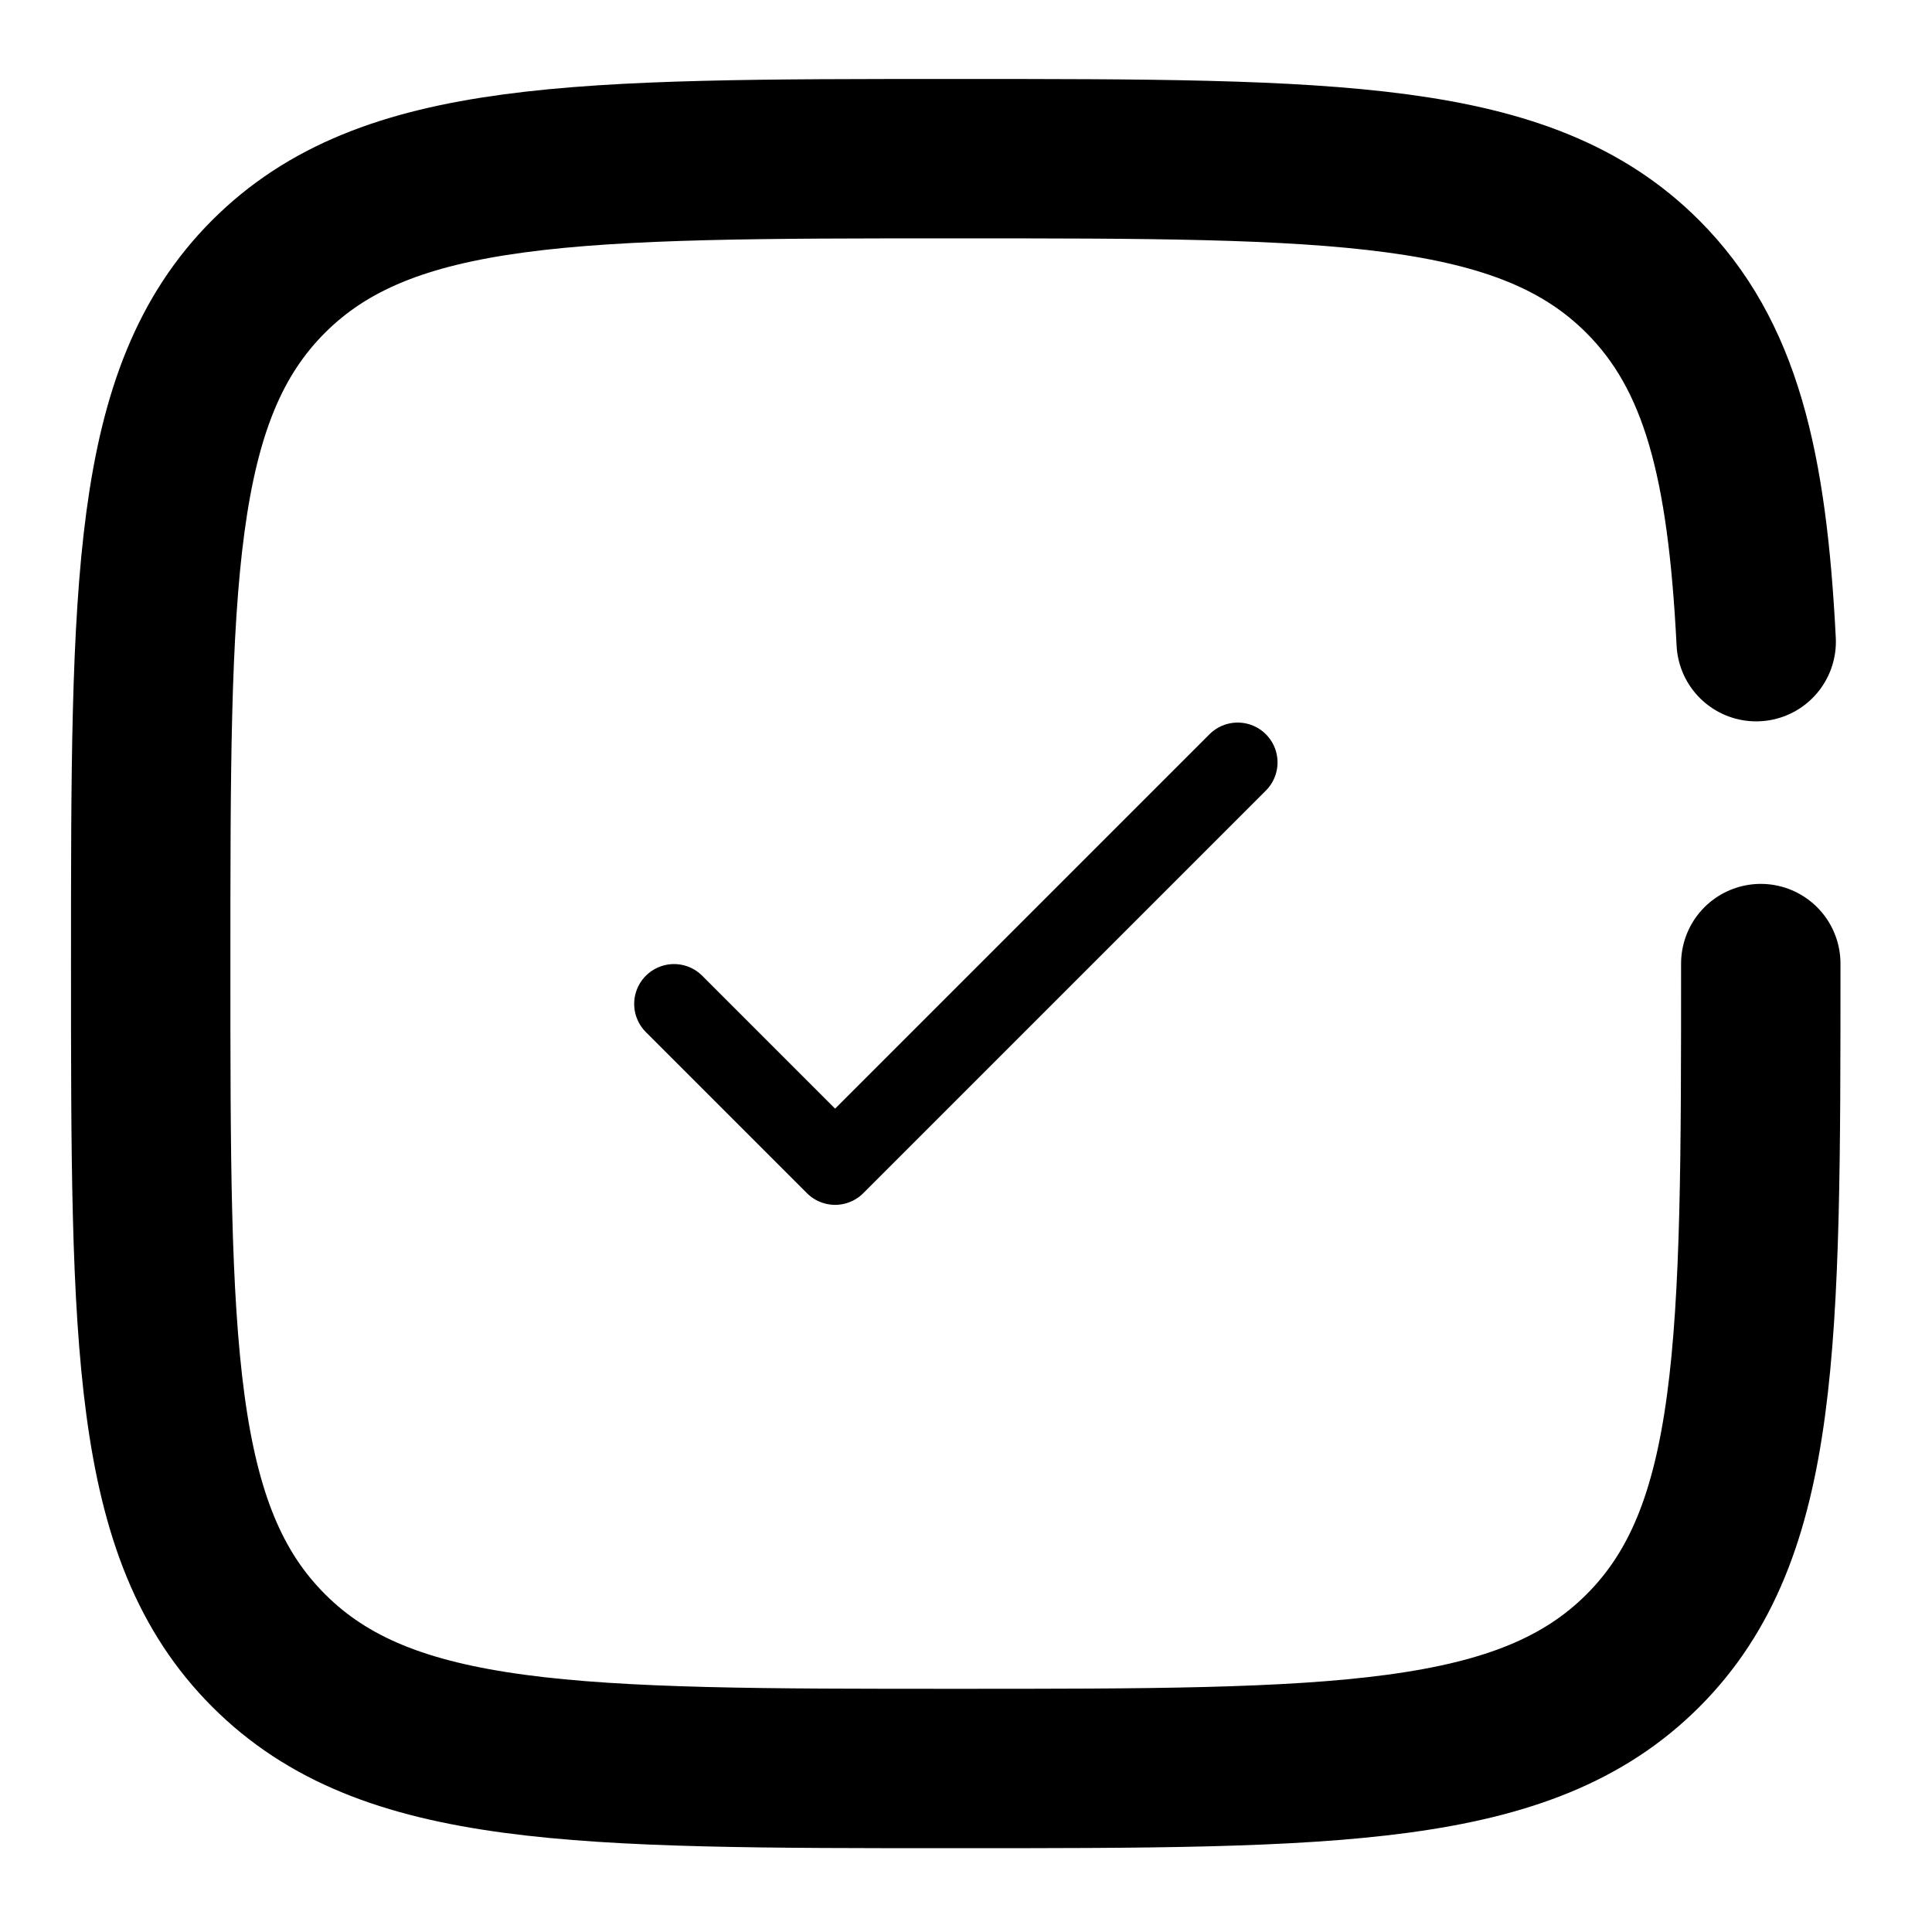
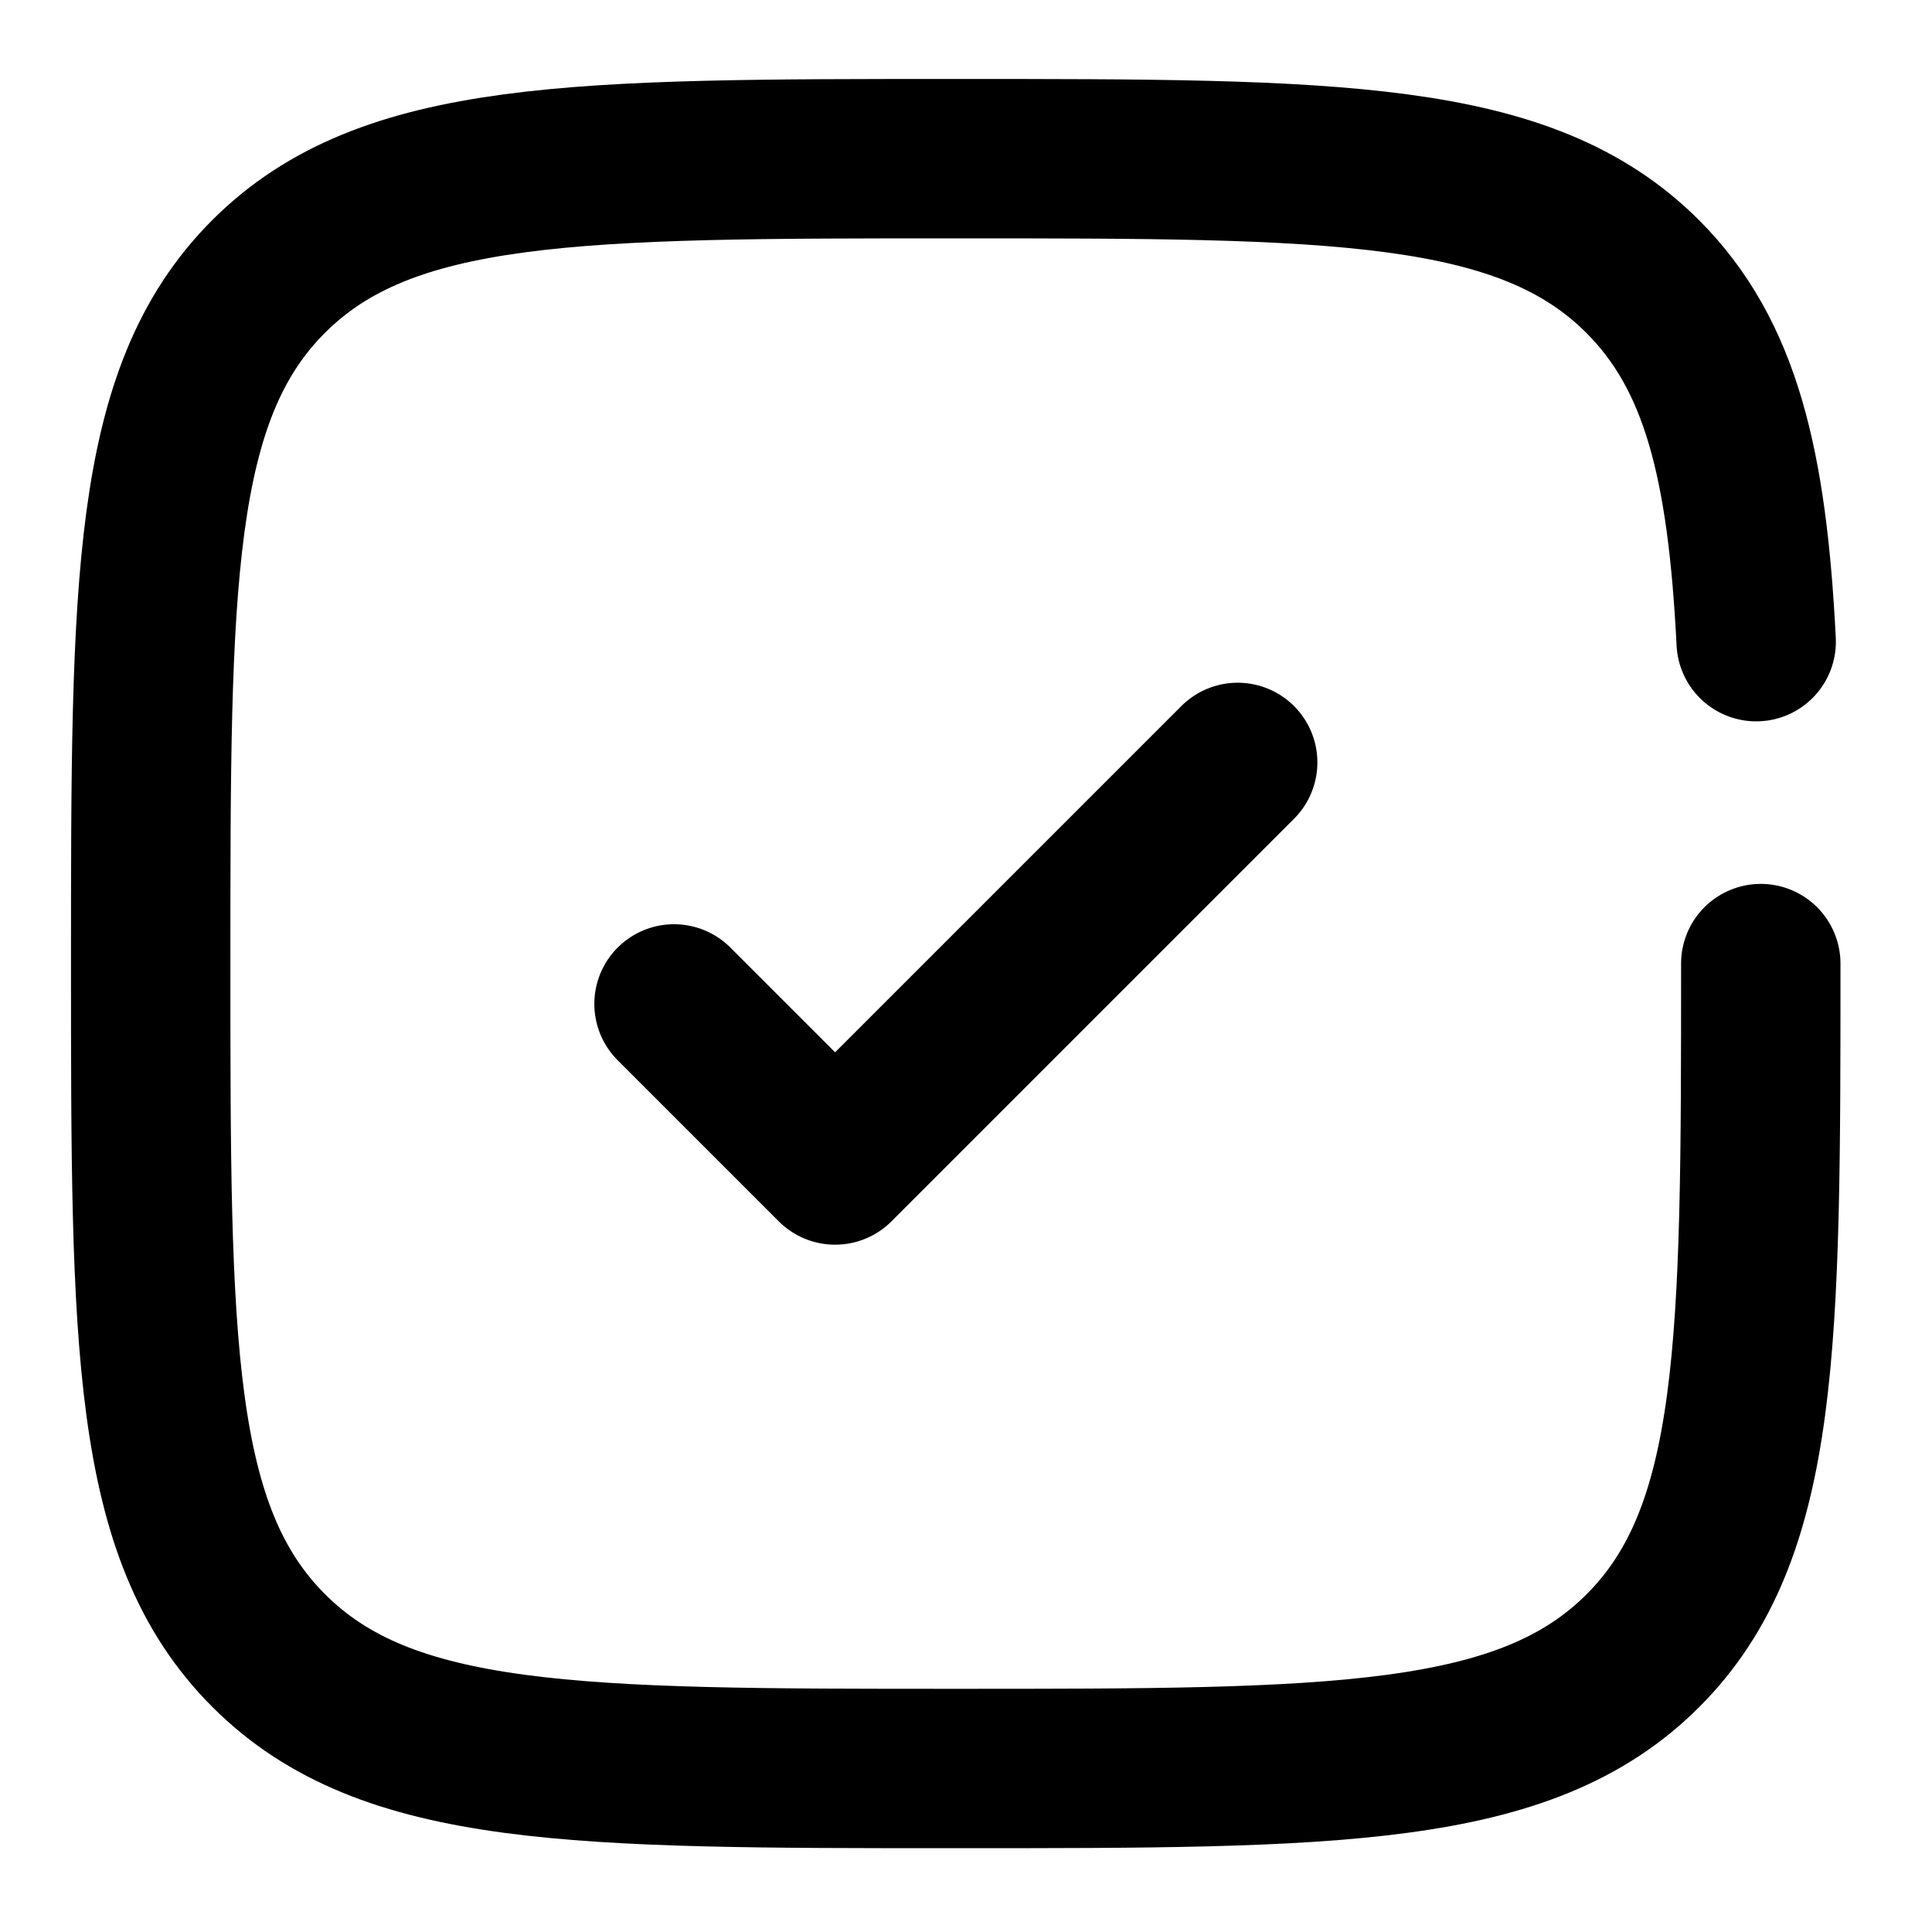
<svg xmlns="http://www.w3.org/2000/svg" version="1.1" x="0px" y="0px" viewBox="0 0 800 800" style="enable-background:new 0 0 800 800;" xml:space="preserve">
  <style type="text/css">
	.st0{display:none;}
	
		.st1{display:inline;fill:none;stroke:#000000;stroke-width:66;stroke-linecap:round;stroke-linejoin:round;stroke-miterlimit:133.333;}
	
		.st2{display:inline;fill:none;stroke:#000000;stroke-width:33;stroke-linecap:round;stroke-linejoin:round;stroke-miterlimit:133.333;}
	.st3{display:inline;fill:none;stroke:#000000;stroke-width:33;stroke-miterlimit:133.333;}
	.st4{display:inline;fill:none;stroke:#000000;stroke-width:66;stroke-linecap:round;stroke-miterlimit:133.333;}
	.st5{display:inline;fill:none;stroke:#000000;stroke-width:33;stroke-linecap:round;stroke-miterlimit:133.333;}
	.st6{display:inline;fill:none;stroke:#000000;stroke-width:66;stroke-linecap:round;stroke-miterlimit:10;}
	.st7{display:inline;fill:none;stroke:#000000;stroke-width:33;stroke-linecap:round;stroke-miterlimit:10;}
	.st8{display:inline;fill:none;stroke:#000000;stroke-width:66;stroke-miterlimit:133.333;}
	.st9{display:inline;}
	.st10{fill:#020202;}
	.st11{fill:none;stroke:#000000;stroke-width:66;stroke-linecap:round;stroke-miterlimit:133.333;}
- 	.st12{display:inline;fill:none;stroke:#000000;stroke-width:33;stroke-linecap:round;stroke-linejoin:round;stroke-miterlimit:10;}
- 	.st13{fill:none;stroke:#000000;stroke-width:33;stroke-linecap:round;stroke-linejoin:round;stroke-miterlimit:10;}
+ 	.st12{display:inline;fill:none;stroke:#000000;stroke-width:66;stroke-linecap:round;stroke-linejoin:round;stroke-miterlimit:10;}
+ 	.st13{fill:none;stroke:#000000;stroke-width:66;stroke-linecap:round;stroke-linejoin:round;stroke-miterlimit:10;}
	.st14{display:inline;fill:none;stroke:#000000;stroke-width:66;stroke-miterlimit:10;}
	
		.st15{display:inline;fill:none;stroke:#000000;stroke-width:66.667;stroke-linecap:round;stroke-linejoin:round;stroke-miterlimit:66.667;}
	.st16{fill:none;stroke:#000000;stroke-width:66;stroke-linecap:round;stroke-linejoin:round;stroke-miterlimit:133.333;}
+ 	.st17{fill-opacity:0;stroke:#000000;stroke-width:66;stroke-linecap:round;stroke-linejoin:round;stroke-miterlimit:25;}
+ 	.st18{fill:none;stroke:#000000;stroke-width:66;stroke-linecap:round;stroke-linejoin:round;stroke-miterlimit:25;}
</style>
  <g id="calendar" class="st0">
    <path class="st1" d="M580,699H202.4c-37.3,0-56,0-70.3-7.3c-12.5-6.4-22.7-16.6-29.1-29.1c-7.3-14.3-7.3-32.9-7.3-70.3v-320   c0-37.3,0-56,7.3-70.3c6.4-12.5,16.6-22.7,29.1-29.1c14.3-7.3,32.9-7.3,70.3-7.3h386.7c37.3,0,56,0,70.3,7.3   c12.5,6.4,22.7,16.6,29.1,29.1c7.3,14.3,7.3,32.9,7.3,70.3v306 M229,99v66.7 M562.4,99v66.7 M95.7,299h600" />
  </g>
  <g id="month" class="st0">
    <rect x="202.9" y="398.8" class="st2" width="379.3" height="192.3" />
  </g>
  <g id="week" class="st0">
    <rect x="202.9" y="398.8" class="st2" width="379.3" height="104.3" />
  </g>
  <g id="day" class="st0">
    <rect x="202.9" y="398.8" class="st2" width="118.3" height="104.3" />
  </g>
  <g id="screenshot" class="st0">
    <circle class="st3" cx="400" cy="433.3" r="100" />
    <path class="st4" d="M66.7,445.5c0-102.1,0-153.2,25-189.9c10.8-15.9,24.7-29.5,40.9-40.1c24-15.8,54.1-21.4,100.1-23.4   c22,0,40.9-16.3,45.2-37.5c6.5-31.7,34.8-54.5,67.8-54.5h108.9c32.9,0,61.3,22.8,67.8,54.5c4.3,21.1,23.2,37.5,45.2,37.5   c46,2,76.1,7.6,100.1,23.4c16.2,10.6,30.1,24.2,40.9,40.1c25,36.7,25,87.8,25,189.9c0,102.1,0,153.2-25,189.9   c-10.8,15.9-24.7,29.5-40.9,40.1C630.1,700,578.1,700,474.1,700H325.9c-104,0-156.1,0-193.4-24.5c-16.2-10.6-30.1-24.3-40.9-40.1   C84.6,625,79.5,613.5,75.9,600" />
    <path class="st5" d="M633.3,333.3H600" />
  </g>
  <g id="settings" class="st0">
    <circle class="st3" cx="396.3" cy="399.3" r="100" />
    <path class="st4" d="M118.3,353.9c15.8,9.9,25.9,26.8,25.9,45.4c0,18.6-10.1,35.5-25.9,45.4c-10.7,6.7-17.6,12.1-22.5,18.5   c-10.8,14-15.5,31.8-13.2,49.3c1.7,13.1,9.5,26.6,25,53.5c15.5,26.9,23.3,40.3,33.8,48.4c14,10.8,31.8,15.5,49.3,13.2   c8-1.1,16.1-4.3,27.3-10.3c16.4-8.7,36.1-9,52.2,0.3c16.1,9.3,25.6,26.5,26.3,45.1c0.5,12.6,1.7,21.3,4.8,28.8   c6.8,16.3,19.7,29.3,36.1,36.1c12.3,5.1,27.8,5.1,58.8,5.1s46.6,0,58.8-5.1c16.3-6.8,29.3-19.7,36.1-36.1   c3.1-7.5,4.3-16.1,4.8-28.8c0.7-18.6,10.2-35.8,26.3-45.1c16.1-9.3,35.8-9,52.2-0.3c11.2,5.9,19.3,9.2,27.3,10.3   c17.5,2.3,35.3-2.4,49.3-13.2c10.5-8.1,18.3-21.5,33.8-48.4c6.9-12,12.3-21.3,16.3-29.1 M674.2,444.6   c-15.8-9.9-25.9-26.8-25.9-45.4c0-18.6,10.1-35.5,25.9-45.4c10.7-6.7,17.6-12.1,22.5-18.5c10.8-14,15.5-31.8,13.2-49.3   c-1.7-13.1-9.5-26.6-25-53.5c-15.5-26.9-23.3-40.4-33.8-48.4c-14-10.8-31.8-15.5-49.3-13.2c-8,1.1-16.1,4.3-27.3,10.3   c-16.5,8.7-36.1,9-52.2-0.3c-16.1-9.3-25.6-26.5-26.3-45.1c-0.5-12.7-1.7-21.3-4.8-28.8c-6.8-16.3-19.7-29.3-36.1-36.1   c-12.3-5.1-27.8-5.1-58.8-5.1s-46.6,0-58.8,5.1c-16.3,6.8-29.3,19.7-36.1,36.1c-3.1,7.5-4.3,16.1-4.8,28.8   c-0.7,18.6-10.2,35.8-26.3,45.1c-16.1,9.3-35.8,9-52.2,0.3c-11.2-5.9-19.3-9.2-27.3-10.3c-17.5-2.3-35.3,2.4-49.3,13.2   c-10.5,8.1-18.3,21.5-33.8,48.4c-6.9,12-12.3,21.3-16.3,29.1" />
  </g>
  <g id="delete" class="st0">
    <line class="st6" x1="124.4" y1="215.5" x2="689.4" y2="215.5" />
    <line class="st7" x1="515.9" y1="395" x2="515.9" y2="564.8" />
    <line class="st7" x1="297.9" y1="395" x2="297.9" y2="564.8" />
    <path class="st6" d="M297.9,134c0,0,23.9-62.5,114.5-62.5S515.9,134,515.9,134" />
    <path class="st6" d="M655.3,313.1v345c0,30.3-24.8,55-55,55H213.6c-30.3,0-55-24.8-55-55v-345" />
    <line class="st7" x1="406.9" y1="393.6" x2="406.9" y2="563.4" />
  </g>
  <g id="rec" class="st0">
    <path class="st8" d="M229.1,249c0-92,74.6-166.7,166.7-166.7c92,0,166.7,74.6,166.7,166.7v100c0,92-74.6,166.7-166.7,166.7   c-92,0-166.7-74.6-166.7-166.7V249z" />
    <path class="st5" d="M429.1,249h133.3" />
    <path class="st5" d="M429.1,349h133.3" />
    <path class="st4" d="M395.8,615.7v100" />
    <path class="st4" d="M126.4,393.3c0,0,20.7,104.5,89.5,158.6c72.8,57.2,179.9,63.8,179.9,63.8" />
    <path class="st4" d="M665.2,375.6c0,0,5.7,72-62.3,149.7c-54.7,62.5-114.1,78.5-114.1,78.5" />
  </g>
  <g id="share" class="st0">
    <path class="st4" d="M132,417.6c0,46,37.3,83.3,83.3,83.3s83.3-37.3,83.3-83.3s-37.3-83.3-83.3-83.3" />
    <path class="st5" d="M465.4,234.3L298.7,350.9" />
    <path class="st5" d="M465.4,600.9L298.7,484.3" />
    <path class="st4" d="M548.7,717.6c46,0,83.3-37.3,83.3-83.3S594.7,551,548.7,551s-83.3,37.3-83.3,83.3" />
    <path class="st4" d="M620.9,242.6c-23,39.9-74,53.5-113.8,30.5c-39.9-23-53.5-74-30.5-113.8c23-39.9,74-53.5,113.8-30.5" />
  </g>
  <g id="premium" class="st0">
    <path class="st1" d="M663.7,399.8c0,148.7-182,256.5-245.3,289.4c-6.8,3.6-10.3,5.3-15,6.3c-3.7,0.7-9,0.7-12.7,0   c-4.7-0.9-8.2-2.7-15-6.3c-63.3-33-245.3-140.7-245.3-289.4V273.7c0-26.7,0-40,4.4-51.4c3.9-10.1,10.1-19.1,18.2-26.3   c9.2-8.1,21.7-12.8,46.6-22.1l178.7-67c6.9-2.6,10.4-3.9,14-4.4c3.2-0.5,6.4-0.5,9.5,0c3.6,0.5,7,1.8,14,4.4l178.7,67   c25,9.4,37.4,14,46.6,22.1c8.1,7.2,14.4,16.2,18.2,26.3c4.4,11.5,4.4,24.8,4.4,51.4V399.8z" />
  </g>
  <g id="Layer_30" class="st0">
    <polyline class="st1" points="379.1,299.8 329.1,399.8 462.4,399.8 412.4,499.8  " />
  </g>
  <g id="Layer_32" class="st0">
    <polygon class="st2" points="397,292.2 432,363 510.1,374.4 453.6,429.5 466.9,507.4 397,470.6 327.1,507.4 340.4,429.5    283.8,374.4 362,363  " />
  </g>
  <g id="Layer_31" class="st0">
    <path class="st2" d="M534.7,228.4v49 M534.7,326.4v-49 M534.7,277.4h-49 M534.7,277.4h49" />
  </g>
  <g id="target" class="st0">
    <path class="st2" d="M62.4,399h100" />
    <path class="st2" d="M629.1,399h100" />
    <path class="st2" d="M395.8,732.3v-100" />
    <path class="st2" d="M395.8,165.7v-100" />
    <path class="st2" d="M329.1,399h66.7h66.7" />
    <path class="st2" d="M395.8,465.7V399v-66.7" />
    <path class="st1" d="M229.1,110.3c49-28.4,106-44.6,166.7-44.6c184.1,0,333.3,149.2,333.3,333.3c0,184.1-149.2,333.3-333.3,333.3   C211.7,732.3,62.4,583.1,62.4,399c0-60.7,16.2-117.6,44.6-166.7" />
  </g>
  <g id="warning" class="st0">
    <path class="st4" d="M206.1,299c76.2-133.3,122-200,189.7-200c77,0,125.7,86.2,222.9,258.7l12.1,21.5   c80.8,143.3,121.3,215,84.7,267.4C679,699,588.7,699,407.9,699h-24.2c-180.8,0-271.1,0-307.7-52.4c-31.7-45.5-5.4-105.5,54.9-214.3   " />
    <path class="st4" d="M395.8,265.7v166.7" />
    <line class="st4" x1="395.5" y1="563.6" x2="396" y2="563.6" />
  </g>
  <g id="robot" class="st0">
    <path class="st1" d="M634.3,410.7h33.3c36.8,0,66.7,29.8,66.7,66.7v33.3c0,36.8-29.8,66.7-66.7,66.7l-33.3,2 M167.6,462.7v66.7    M167.6,410.7h-33.3c-36.8,0-66.7,29.8-66.7,66.7v33.3c0,36.8,29.8,66.7,66.7,66.7h33.3 M401,277.4H301   c-73.6,0-133.3,59.7-133.3,133.3v2l-0.1,0v164.7v-0.1V721h100h266.7h100V577.3v2.1V410.7v0l0,0c0-73.6-59.7-133.3-133.3-133.3H401    M301,412.7L301,412.7 M501,412.7L501,412.7" />
    <g class="st9">
      <path d="M401,101.7c18.4,0,33.3,14.9,33.3,33.3s-14.9,33.3-33.3,33.3s-33.3-14.9-33.3-33.3S382.6,101.7,401,101.7 M401,35.7    c-54.8,0-99.3,44.5-99.3,99.3s44.5,99.3,99.3,99.3s99.3-44.5,99.3-99.3S455.7,35.7,401,35.7L401,35.7z" />
    </g>
    <rect x="268.5" y="517.3" class="st2" width="261" height="102.5" />
  </g>
  <g id="dark" class="st0">
    <path class="st1" d="M387.3,186.3c54.2-53.9,129-87.3,211.5-87.3c32.8,0,64.3,5.2,93.8,14.9C596.5,172.4,532.2,278.2,532.2,399   c0,120.8,64.3,226.6,160.4,285.1c-29.5,9.7-61,14.9-93.8,14.9c-61.7,0-119-18.6-166.7-50.5" />
    <g class="st9">
      <path class="st10" d="M310,328.8c6.2,0,12.3,3.4,15,10.2l14.3,36.5c1.6,4.2,4.9,7.5,9.1,9.1l36.4,14.4c13.6,5.4,13.6,24.7,0,30.1    l-36.4,14.4c-4.2,1.6-7.4,4.9-9.1,9.1l-14.3,36.5c-2.7,6.8-8.8,10.2-15,10.2s-12.3-3.4-15-10.2l-14.3-36.5    c-1.6-4.2-4.9-7.5-9.1-9.1l-36.4-14.4c-13.6-5.4-13.6-24.7,0-30.1l36.4-14.4c4.2-1.6,7.4-4.9,9.1-9.1L295,339    C297.6,332.2,303.8,328.8,310,328.8 M310,295.8c-20.3,0-38.3,12.2-45.7,31.2l-11.7,29.7L223,368.4c-18.9,7.5-31.1,25.4-31.1,45.7    s12.2,38.3,31.1,45.7l29.6,11.7l11.7,29.7c7.4,18.9,25.4,31.2,45.7,31.2c20.3,0,38.3-12.2,45.7-31.2l11.7-29.7l29.6-11.7    c18.9-7.5,31.1-25.4,31.1-45.7s-12.2-38.3-31.1-45.7l-29.6-11.7L355.7,327C348.2,308,330.3,295.8,310,295.8L310,295.8z" />
    </g>
    <g class="st9">
      <path d="M181,522.9c6.2,0,12.3,3.4,15,10.2l5.2,13.3c1.6,4.2,4.9,7.5,9.1,9.1l13.3,5.3c13.6,5.4,13.6,24.7,0,30.1l-13.3,5.3    c-4.2,1.6-7.4,4.9-9.1,9.1l-5.2,13.3c-2.7,6.8-8.8,10.2-15,10.2c-6.2,0-12.3-3.4-15-10.2l-5.2-13.3c-1.6-4.2-4.9-7.5-9.1-9.1    l-13.3-5.3c-13.6-5.4-13.6-24.7,0-30.1l13.3-5.3c4.2-1.6,7.4-4.9,9.1-9.1l5.2-13.3C168.7,526.3,174.9,522.9,181,522.9 M181,489.9    c-20.3,0-38.3,12.2-45.7,31.2l-2.6,6.5l-6.4,2.6c-18.9,7.5-31.1,25.4-31.1,45.7c0,20.3,12.2,38.3,31.1,45.7l6.4,2.6l2.6,6.5    c7.4,18.9,25.4,31.2,45.7,31.2c20.3,0,38.3-12.2,45.7-31.2l2.6-6.5l6.4-2.6c18.9-7.5,31.1-25.4,31.1-45.7    c0-20.3-12.2-38.3-31.1-45.7l-6.4-2.6l-2.6-6.5C219.3,502.1,201.4,489.9,181,489.9L181,489.9z" />
    </g>
  </g>
  <g id="light" class="st0">
    <path class="st6" d="M238.6,343.5c-6.1,17.4-9.5,36.1-9.5,55.6c0,92,74.6,166.7,166.7,166.7c92,0,166.7-74.6,166.7-166.7   c0-92-74.6-166.7-166.7-166.7c-19.5,0-38.2,3.3-55.6,9.5" />
    <path class="st7" d="M395.8,65.7v66.7" />
    <path class="st7" d="M395.8,665.7v66.7" />
    <path class="st7" d="M129.1,399H62.4" />
    <path class="st7" d="M729.1,399h-66.7" />
    <path class="st7" d="M655,139.8L581,207.5" />
    <path class="st7" d="M136.5,139.8l74.1,67.7" />
    <path class="st7" d="M210.6,584.2l-74.1,74.1" />
    <path class="st7" d="M655,658.3L581,584.2" />
  </g>
  <g id="time" class="st0">
    <path class="st2" d="M395.8,265.7V399l83.3,83.3" />
-     <path class="st1" d="M229.1,110.3c49-28.4,106-44.6,166.7-44.6c184.1,0,333.3,149.2,333.3,333.3c0,184.1-149.2,333.3-333.3,333.3   C211.7,732.3,62.4,583.1,62.4,399c0-60.7,16.2-117.6,44.6-166.7" />
+     <path class="st1" d="M690.2,238c28.4,49,44.6,106,44.6,166.7c0,184.1-149.2,333.3-333.3,333.3C217.3,738,68.1,588.8,68.1,404.7   c0-184.1,149.2-333.3,333.3-333.3c60.7,0,117.6,16.2,166.7,44.6" />
  </g>
  <g id="BG1">
    <path class="st11" d="M729.1,399c0,157.1,0,235.7-48.8,284.5c-48.8,48.8-127.4,48.8-284.5,48.8c-157.1,0-235.7,0-284.5-48.8   C62.4,634.7,62.4,556.1,62.4,399c0-157.1,0-235.7,48.8-284.5c48.8-48.8,127.4-48.8,284.5-48.8c157.1,0,235.7,0,284.5,48.8   c32.5,32.5,43.3,78.1,47,151.2" />
  </g>
  <g id="plan" class="st0">
    <path class="st2" d="M210,487.5l18.1,40l115.2-100" />
    <path class="st2" d="M210,296.2l38.1,40l95.2-100" />
    <path class="st5" d="M443.3,302.9H590" />
    <path class="st5" d="M443.3,494.2H590" />
  </g>
  <g id="settings_1_" class="st0">
    <path class="st4" d="M215.8,234.3h360" />
    <path class="st4" d="M215.8,399h360" />
    <path class="st4" d="M215.8,563.7h360" />
  </g>
  <g id="log" class="st0">
-     <path class="st2" d="M399.1,287.3v112.6 M399.1,512.5V399.9 M399.1,399.9H286.4 M399.1,399.9h112.6" />
+     <path class="st1" d="M399.1,287.3v112.6 M399.1,512.5V399.9 M399.1,399.9H286.4 M399.1,399.9h112.6" />
  </g>
  <g id="close" class="st0">
    <path class="st12" d="M482.1,316.7L315.4,483.3 M315.4,316.7l166.7,166.7" />
  </g>
  <g id="check">
    <path class="st13" d="M279.1,415.7l66.7,66.7l166.7-166.7" />
  </g>
  <g id="BG2" class="st0">
    <path class="st4" d="M729.1,399c0,157.1,0,235.7-48.8,284.5c-48.8,48.8-127.4,48.8-284.5,48.8c-157.1,0-235.7,0-284.5-48.8   C62.4,634.7,62.4,556.1,62.4,399c0-157.1,0-235.7,48.8-284.5c48.8-48.8,127.4-48.8,284.5-48.8c20,0,38.8,0,56.4,0.1" />
  </g>
  <g id="edit" class="st0">
    <path class="st14" d="M715.5,201.3l-318,318c-31.7,31.7-125.7,46.3-146.7,25.3s-6.7-115,25-146.7L594.2,79.7   c7.9-8.6,17.4-15.4,27.9-20.2c10.6-4.8,22-7.4,33.6-7.6c11.6-0.2,23.2,1.9,33.9,6.2c10.8,4.3,20.6,10.8,28.8,19s14.7,18,19,28.8   s6.4,22.3,6.1,34c-0.3,11.6-2.9,23.1-7.7,33.6S724.1,193.5,715.5,201.3L715.5,201.3z" />
  </g>
  <g id="quick_edit" class="st0">
    <path class="st14" d="M715.5,201.3l-318,318c-31.7,31.7-125.7,46.3-146.7,25.3s-6.7-115,25-146.7L594.2,79.7   c7.9-8.6,17.4-15.4,27.9-20.2c10.6-4.8,22-7.4,33.6-7.6c11.6-0.2,23.2,1.9,33.9,6.2c10.8,4.3,20.6,10.8,28.8,19s14.7,18,19,28.8   s6.4,22.3,6.1,34c-0.3,11.6-2.9,23.1-7.7,33.6S724.1,193.5,715.5,201.3L715.5,201.3z" />
    <line class="st7" x1="248.2" y1="235.6" x2="329.3" y2="235.6" />
    <line class="st7" x1="176.3" y1="313.2" x2="257.4" y2="313.2" />
    <line class="st7" x1="320.1" y1="157.9" x2="401.2" y2="157.9" />
  </g>
  <g id="analysis" class="st0">
    <path class="st15" d="M173.1,445.9l202.9-205l109.7,105l134.1-156.8l74.7,72.8" />
  </g>
  <g id="import_1_" class="st0">
    <g class="st9">
      <path class="st16" d="M657.7,169L384.4,442.3" />
      <path class="st16" d="M357.7,308v161h161" />
    </g>
  </g>
  <g id="export" class="st0">
    <g class="st9">
      <path class="st16" d="M398.7,428L672,154.7" />
      <path class="st16" d="M698.7,289V128h-161" />
    </g>
  </g>
+   <g id="dollar" class="st0">
+     <path class="st4" d="M326.9,583.7c62.7,0,113.5-42.3,113.5-94.6c0-52.2-50.8-94.6-113.5-94.6s-113.5-42.3-113.5-94.6   c0-52.2,50.8-94.6,113.5-94.6 M326.9,583.7c-62.7,0-113.5-42.3-113.5-94.6 M326.9,583.7v37.8 M326.9,167.5v37.8 M326.9,205.4   c62.7,0,113.5,42.3,113.5,94.6" />
+   </g>
+   <g id="currentprice" class="st0">
+     <circle class="st2" cx="602.1" cy="197.6" r="71.2" />
+     <line class="st2" x1="602.6" y1="83.8" x2="602.6" y2="118.3" />
+     <line class="st2" x1="602.6" y1="271.6" x2="602.6" y2="306.1" />
+     <line class="st2" x1="486.4" y1="197" x2="520.9" y2="197" />
+     <line class="st2" x1="674.2" y1="197" x2="708.7" y2="197" />
+   </g>
+   <g id="entryclock" class="st0">
+     <path class="st1" d="M734.8,404.7c0,184.1-149.2,333.3-333.3,333.3C217.3,738,68.1,588.8,68.1,404.7   c0-184.1,149.2-333.3,333.3-333.3" />
+     <path class="st2" d="M395.8,265.7V399l83.3,83.3" />
+   </g>
+   <g id="entry" class="st0">
+     <g class="st9">
+       <path class="st16" d="M697.5,124.8L573.4,252.1" />
+       <path class="st16" d="M546.7,117.8v161h161" />
+     </g>
+   </g>
+   <g id="exit" class="st0">
+     <g class="st9">
+       <path class="st16" d="M558.8,270.8l124.1-127.4" />
+       <path class="st16" d="M709.6,277.8v-161h-161" />
+     </g>
+   </g>
+   <g id="timeframe" class="st0">
+     <circle class="st14" cx="406.7" cy="406.2" r="221.1" />
+     <line class="st12" x1="243.4" y1="583.2" x2="157.7" y2="700.8" />
+     <line class="st12" x1="653.4" y1="700.8" x2="567.7" y2="583.2" />
+     <line class="st12" x1="373.1" y1="329.4" x2="373.1" y2="439.5" />
+     <line class="st12" x1="472.7" y1="439.7" x2="374" y2="439.7" />
+     <path class="st12" d="M113.7,197.8c0,0,1.6-32.1,31.3-59.1s64.2-29.9,64.2-29.9" />
+     <path class="st12" d="M686.2,197.8c0,0-1.6-32.1-31.3-59.1s-64.2-29.9-64.2-29.9" />
+   </g>
+   <g id="category" class="st0">
+     <circle class="st12" cx="248" cy="243.1" r="96.9" />
+     <rect x="467.2" y="152.6" class="st12" width="181" height="181" />
+     <polygon class="st12" points="243.3,439.2 141.7,618.9 344.9,618.9  " />
+     <polygon class="st12" points="557.7,426.6 591,494 665.4,504.9 611.6,557.4 624.3,631.5 557.7,596.5 491.1,631.5 503.8,557.4    450,504.9 524.4,494  " />
+   </g>
+   <g id="strategy" class="st0">
+     <path class="st12" d="M310.8,189.7L179,321.6 M179,189.7l131.9,131.9" />
+     <circle class="st12" cx="553.5" cy="542.7" r="83.1" />
+     <path class="st12" d="M152.3,508.2c0,0,154.8-20,262.1-93.8S588,227.8,588,227.8" />
+     <line class="st12" x1="592.9" y1="222.2" x2="489.3" y2="246" />
+     <line class="st12" x1="592.9" y1="223.7" x2="598.1" y2="329.7" />
+   </g>
+   <g id="direction" class="st0">
+     <g class="st9">
+       <line class="st13" x1="283.5" y1="234.4" x2="283.5" y2="574.2" />
+       <line class="st13" x1="282.6" y1="235" x2="214.6" y2="302.9" />
+       <line class="st13" x1="284.6" y1="235" x2="352.6" y2="302.9" />
+     </g>
+     <g class="st9">
+       <line class="st13" x1="530.1" y1="574.2" x2="530.1" y2="234.4" />
+       <line class="st13" x1="531.1" y1="573.6" x2="599" y2="505.7" />
+       <line class="st13" x1="529" y1="573.6" x2="461.1" y2="505.7" />
+     </g>
+   </g>
+   <g id="amount" class="st0">
+     <line class="st1" x1="170.9" y1="605.8" x2="299.9" y2="605.8" />
+     <line class="st1" x1="170.9" y1="470.4" x2="394.5" y2="470.4" />
+     <line class="st1" x1="170.9" y1="335" x2="519.7" y2="335" />
+     <line class="st1" x1="170.9" y1="199.7" x2="630.2" y2="199.7" />
+   </g>
+   <g id="ticker" class="st0">
+     <g class="st9">
+       <path class="st17" d="M96.3,599.7h44.6 M96.3,483.6h44.6 M96.3,97.3v616.7h616.7 M96.2,142.8h44.6 M96.2,256.7h44.6 M96.2,369.6    h44.6" />
+       <path class="st18" d="M291.4,541.8c0,24.8-20.1,44.9-44.9,44.9c-24.8,0-44.9-20.1-44.9-44.9c0-24.8,20.1-44.9,44.9-44.9    C271.3,496.9,291.4,517,291.4,541.8z M400.7,323.8c0,24.8-20.1,44.9-44.9,44.9c0,0,0,0,0,0c-24.8,0-44.9-20.1-44.9-44.9    s20.1-44.9,44.9-44.9C380.6,278.8,400.7,298.9,400.7,323.8L400.7,323.8z M582.2,475.4c0,24.8-20.1,44.9-44.9,44.9    c-24.8,0-44.9-20.1-44.9-44.9c0-24.8,20.1-44.9,44.9-44.9C562.1,430.5,582.2,450.6,582.2,475.4z M672.3,169.6    c0,24.8-20.1,44.9-44.9,44.9c-24.8,0-44.9-20.1-44.9-44.9c0-24.8,20.1-44.9,44.9-44.9C652.1,124.7,672.2,144.8,672.3,169.6    L672.3,169.6z" />
+       <path class="st17" d="M272.8,498.1l58.8-130.7 M394.5,357.3l101.4,88 M552.8,428.4l63.1-212.2" />
+     </g>
+   </g>
  <g id="BG3" class="st0">
    <path class="st1" d="M698.7,472.6V209.9c0-62.2-50.4-112.6-112.6-112.6H398.4 M698.7,472.6l-244,225.2 M698.7,472.6H529.8   c-41.5,0-75.1,33.6-75.1,75.1v150.1 M454.7,697.9h-244c-62.2,0-112.6-50.4-112.6-112.6V397.6" />
  </g>
</svg>
